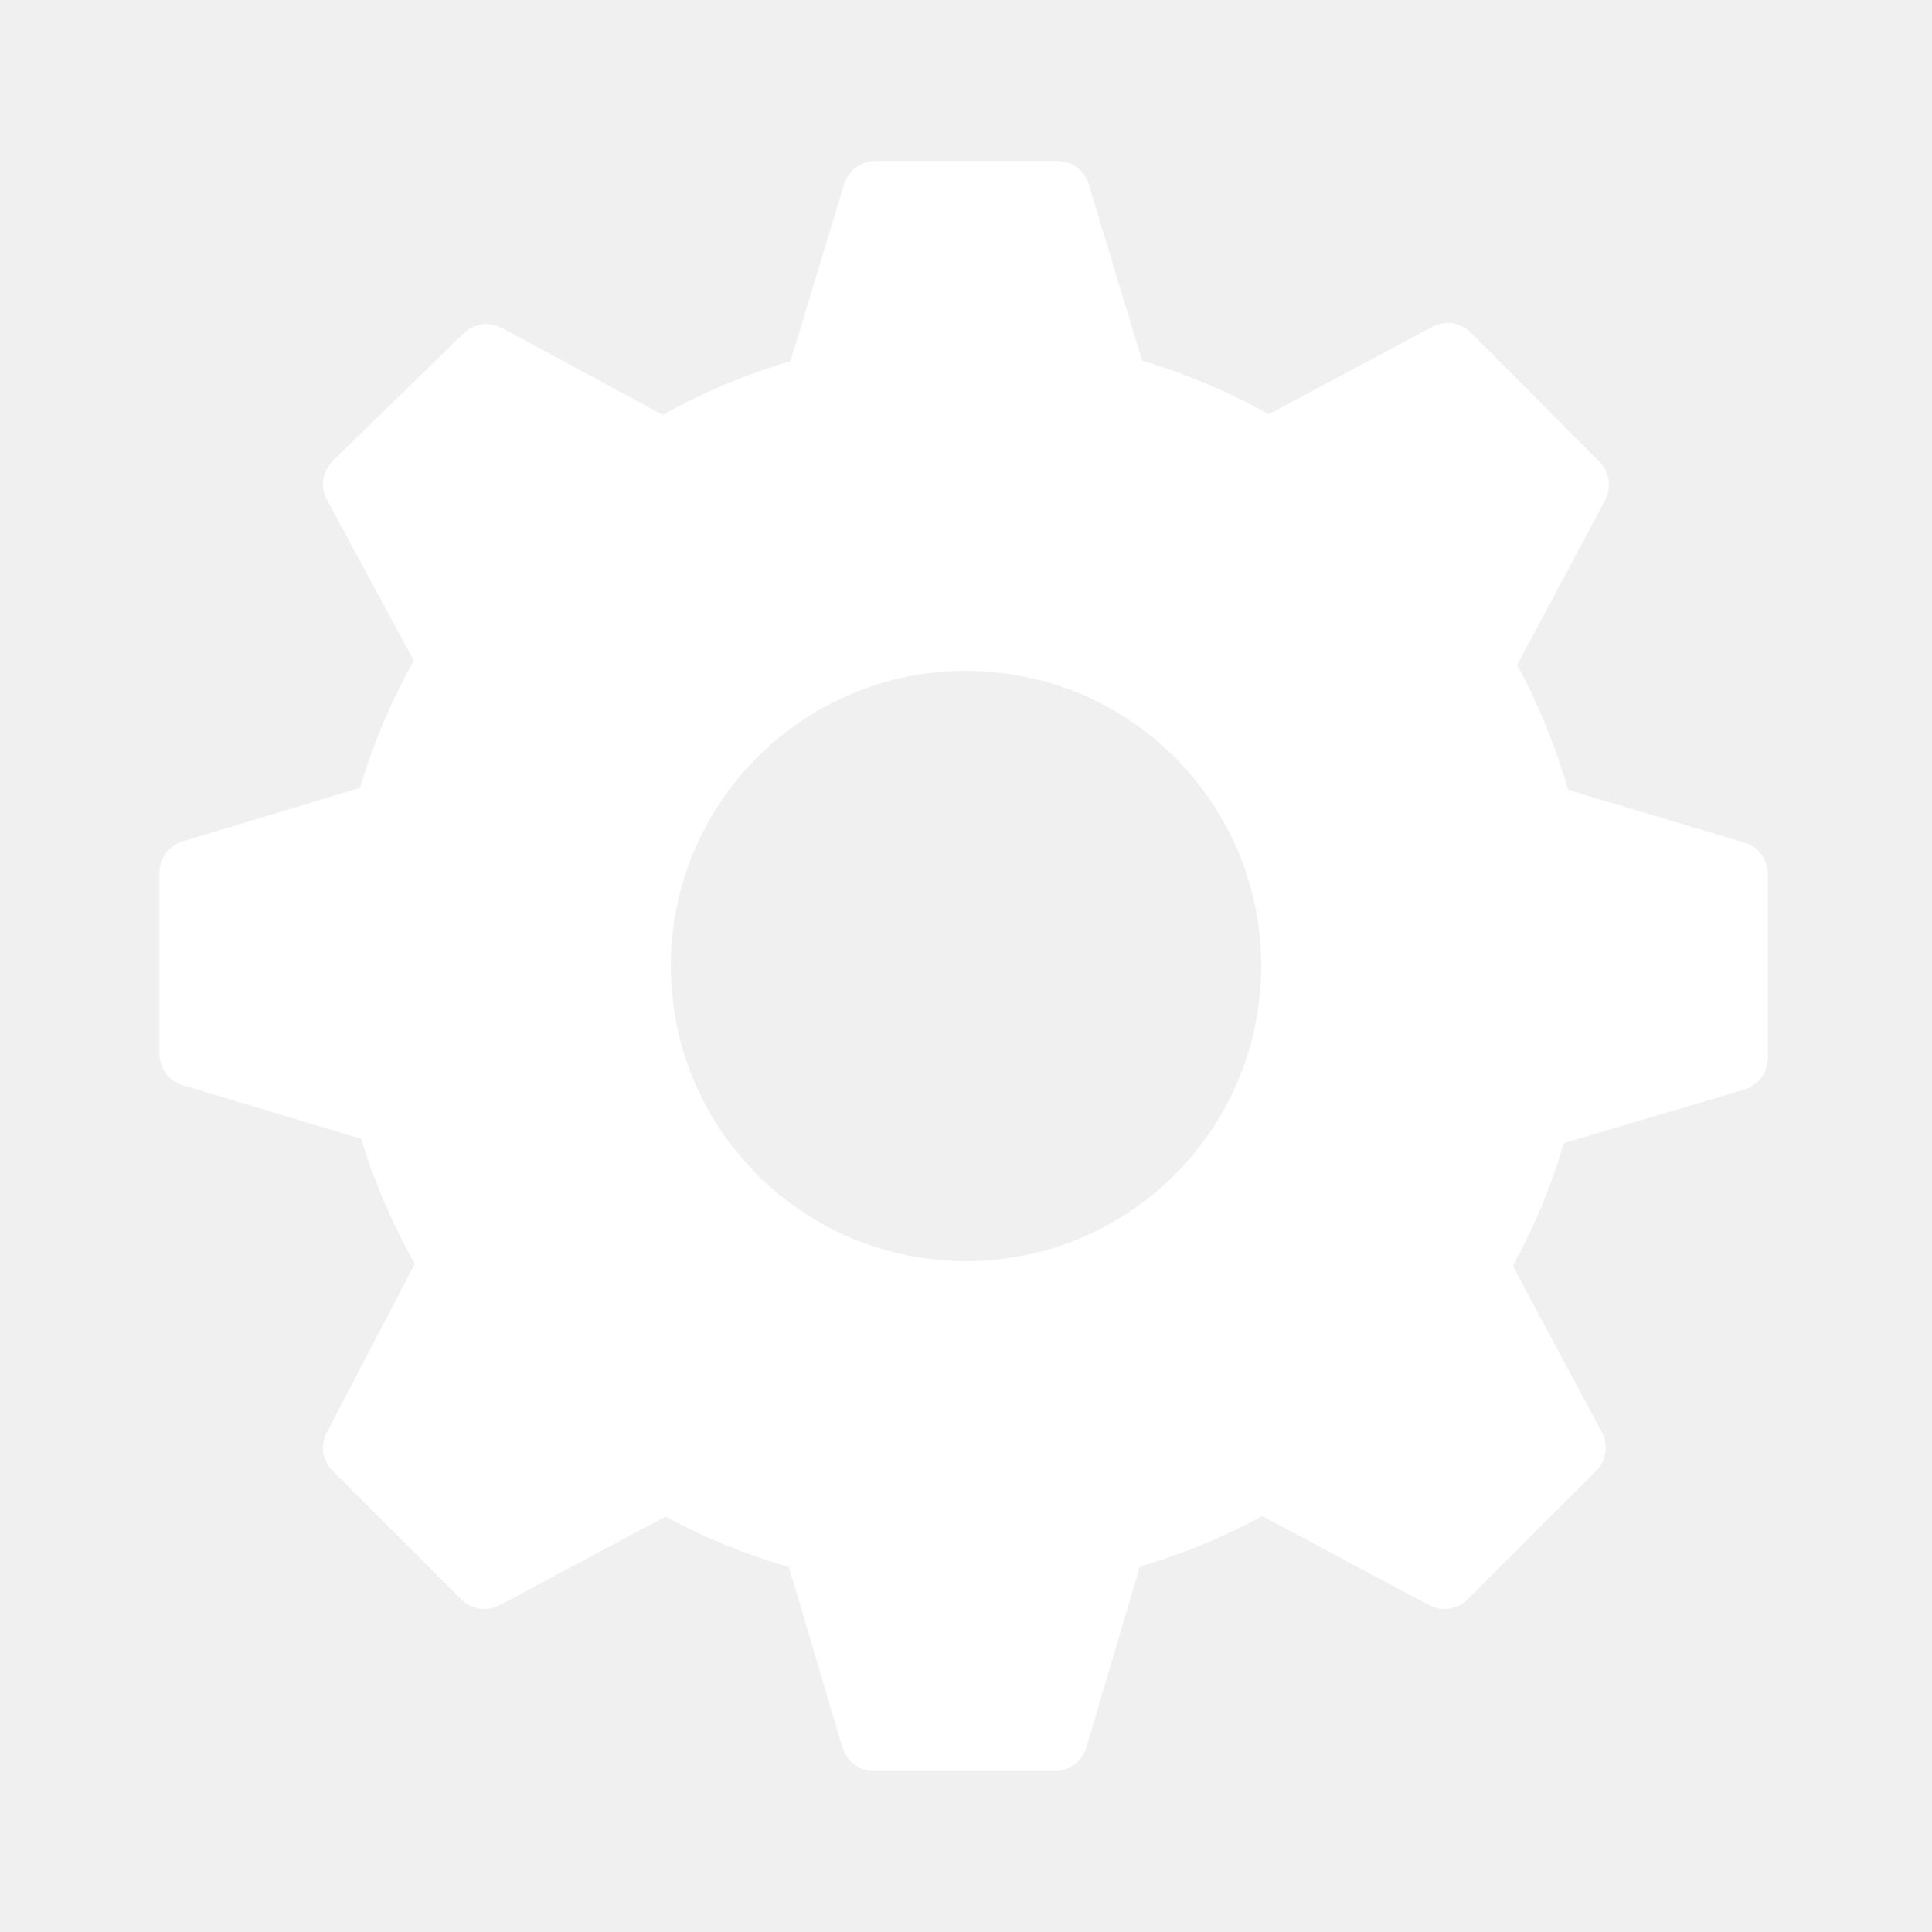
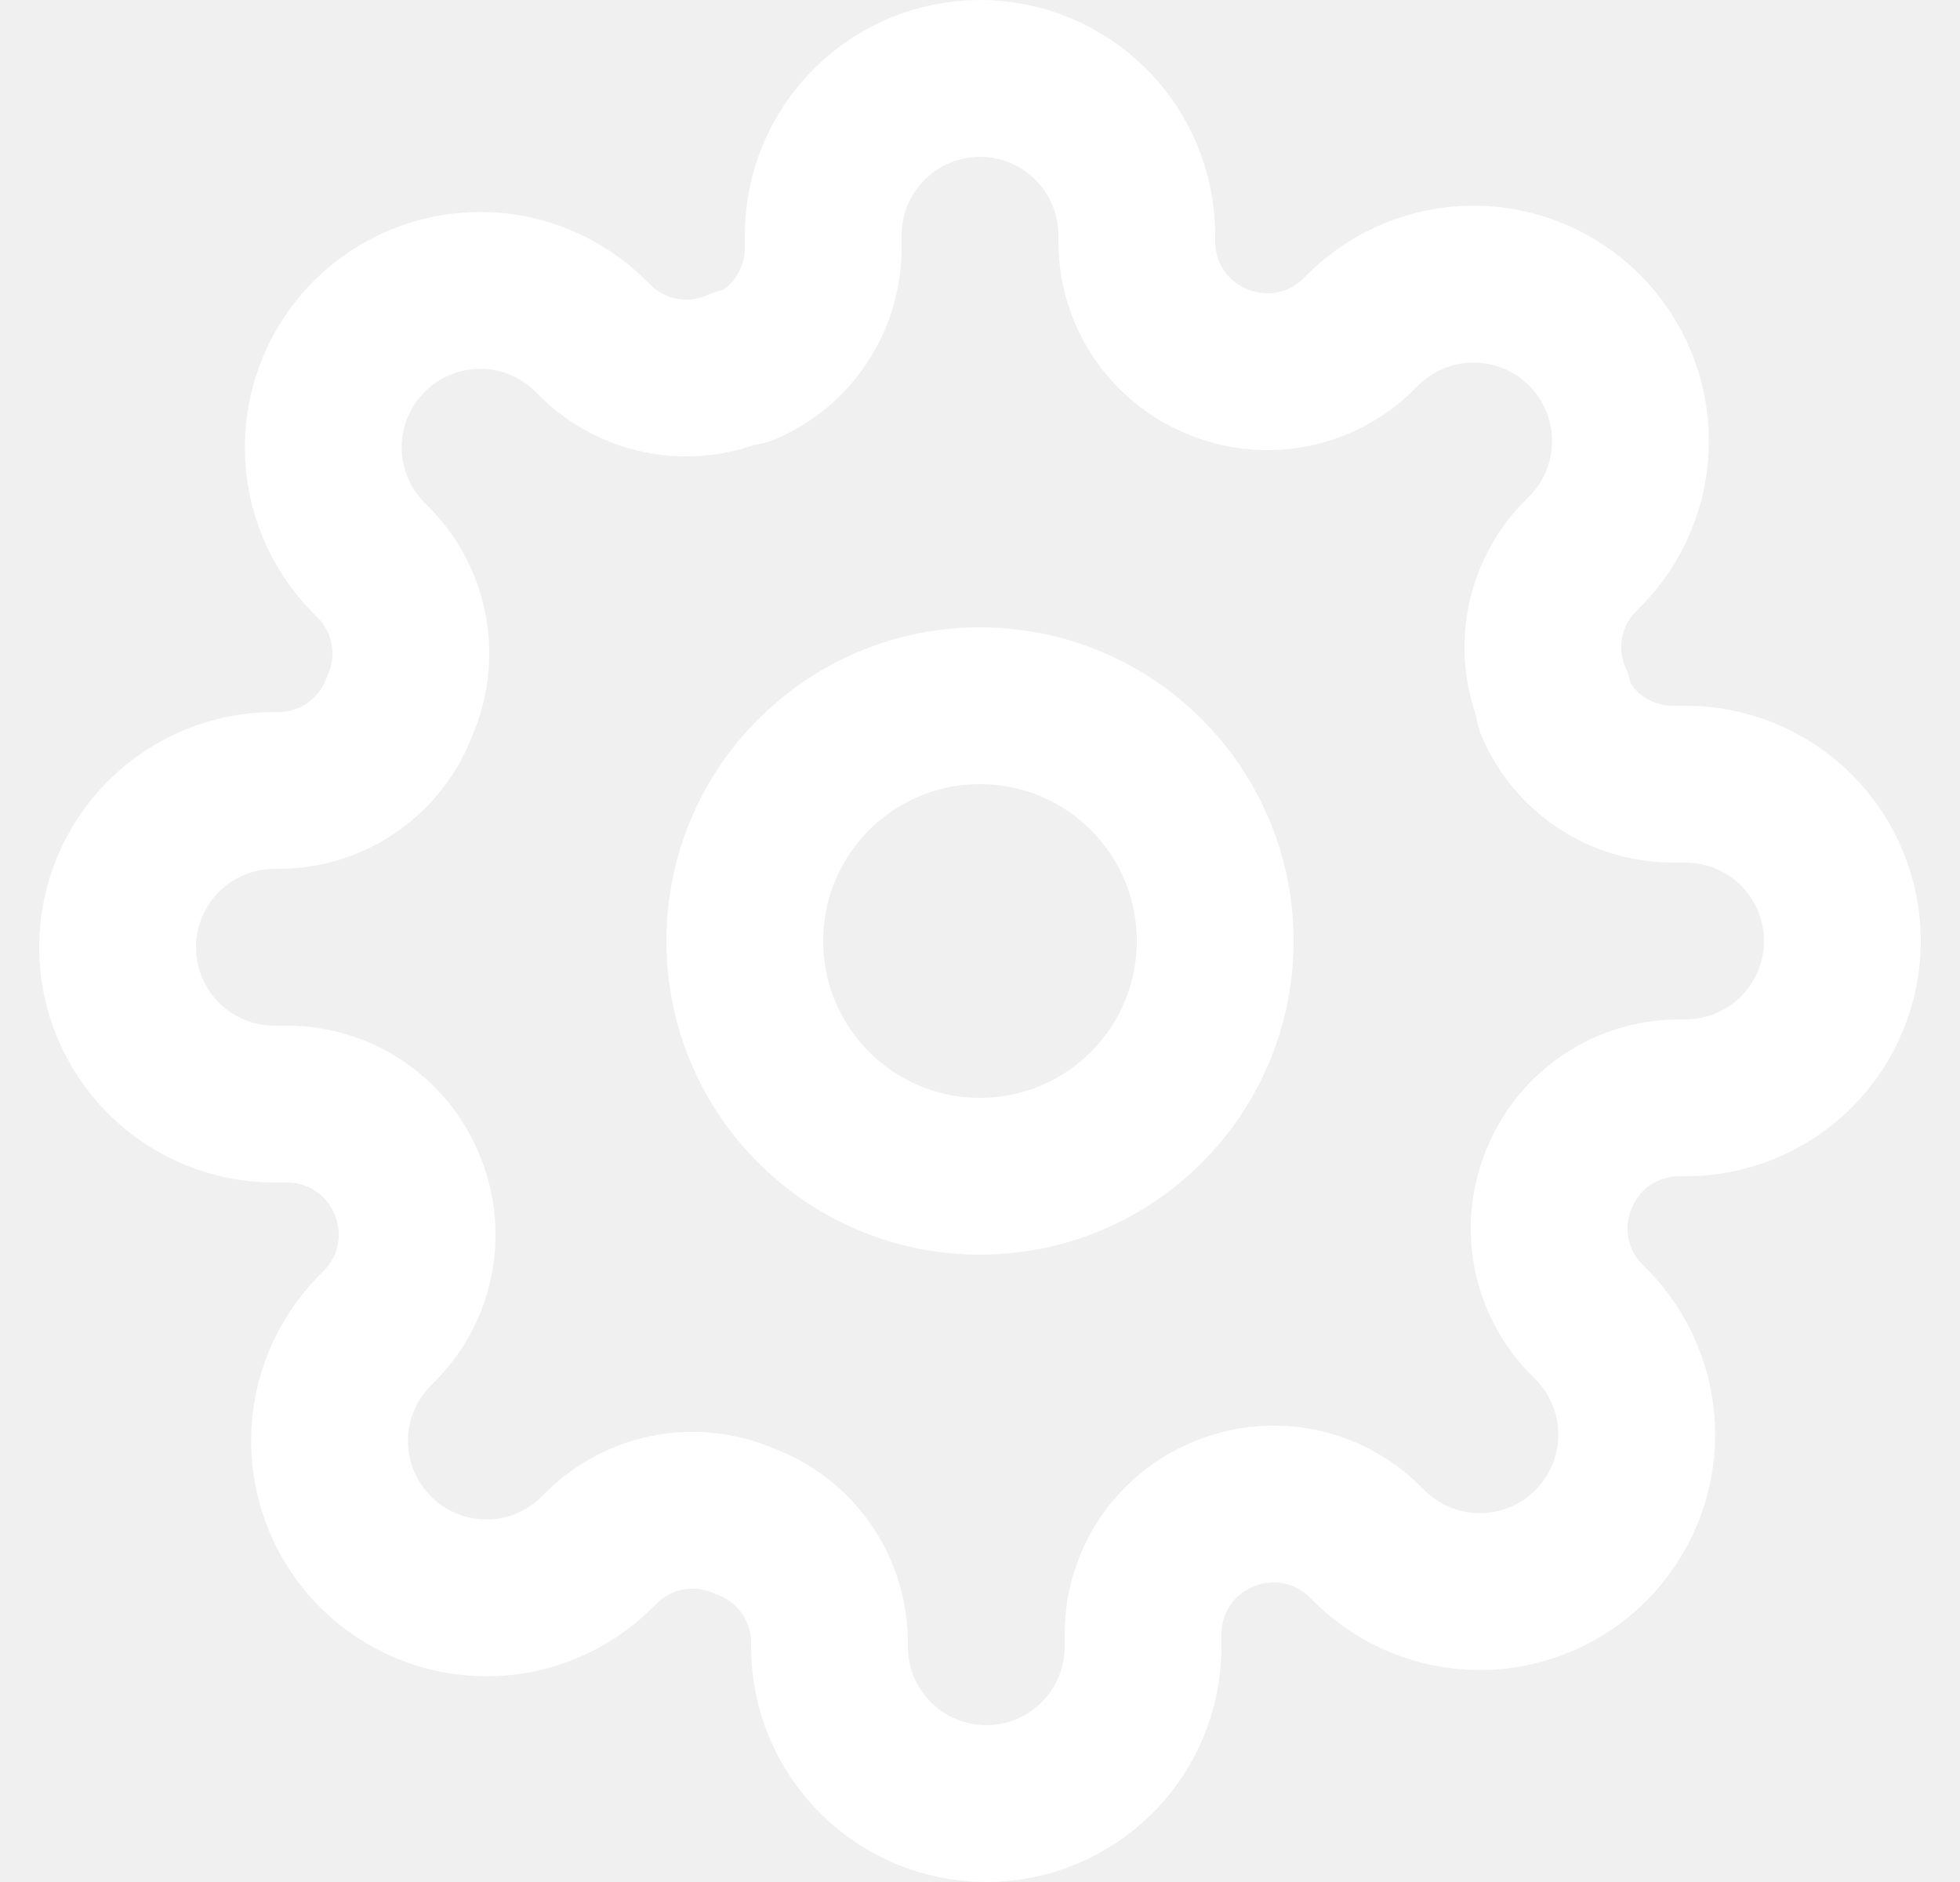
- <svg xmlns="http://www.w3.org/2000/svg" fill="#FFFFFF" width="800px" height="800px" viewBox="0 0 36 36" version="1.1" preserveAspectRatio="xMidYMid meet">
-   <path class="clr-i-solid clr-i-solid-path-1" d="M32.57,15.72l-3.35-1a11.65,11.65,0,0,0-.95-2.33l1.64-3.07a.61.61,0,0,0-.11-.72L27.41,6.2a.61.61,0,0,0-.72-.11L23.64,7.72a11.62,11.62,0,0,0-2.36-1l-1-3.31A.61.61,0,0,0,19.69,3H16.31a.61.61,0,0,0-.58.43l-1,3.3a11.63,11.63,0,0,0-2.38,1l-3-1.62a.61.61,0,0,0-.72.11L6.2,8.59a.61.61,0,0,0-.11.72l1.62,3a11.63,11.63,0,0,0-1,2.37l-3.31,1a.61.61,0,0,0-.43.58v3.38a.61.61,0,0,0,.43.58l3.33,1a11.62,11.62,0,0,0,1,2.33L6.09,26.69a.61.61,0,0,0,.11.72L8.59,29.8a.61.61,0,0,0,.72.11l3.09-1.65a11.65,11.65,0,0,0,2.3.94l1,3.37a.61.61,0,0,0,.58.43h3.38a.61.61,0,0,0,.58-.43l1-3.38a11.63,11.63,0,0,0,2.28-.94l3.11,1.66a.61.61,0,0,0,.72-.11l2.39-2.39a.61.61,0,0,0,.11-.72l-1.66-3.1a11.63,11.63,0,0,0,.95-2.29l3.37-1a.61.61,0,0,0,.43-.58V16.31A.61.61,0,0,0,32.57,15.72ZM18,23.5A5.5,5.5,0,1,1,23.5,18,5.5,5.5,0,0,1,18,23.5Z" />
-   <rect x="0" y="0" width="36" height="36" fill-opacity="0" />
+ <svg xmlns="http://www.w3.org/2000/svg" width="25" height="24" viewBox="0 0 25 24" fill="none">
+   <g clip-path="url(#clip0_740_30662)">
+     <path d="M12.5 15C14.157 15 15.5 13.657 15.5 12C15.5 10.343 14.157 9 12.5 9C10.843 9 9.5 10.343 9.5 12C9.5 13.657 10.843 15 12.5 15Z" stroke="white" stroke-width="2" stroke-linecap="round" stroke-linejoin="round" />
+     <path d="M19.9 15C19.767 15.302 19.727 15.636 19.786 15.961C19.845 16.285 20 16.584 20.23 16.82L20.29 16.88C20.476 17.066 20.623 17.286 20.724 17.529C20.825 17.772 20.877 18.032 20.877 18.295C20.877 18.558 20.825 18.818 20.724 19.061C20.623 19.304 20.476 19.524 20.29 19.71C20.104 19.896 19.884 20.044 19.641 20.144C19.398 20.245 19.138 20.297 18.875 20.297C18.612 20.297 18.352 20.245 18.109 20.144C17.866 20.044 17.646 19.896 17.46 19.71L17.4 19.65C17.164 19.419 16.865 19.265 16.541 19.206C16.216 19.147 15.882 19.187 15.58 19.32C15.284 19.447 15.032 19.657 14.854 19.925C14.677 20.194 14.581 20.508 14.58 20.83V21C14.58 21.53 14.369 22.039 13.994 22.414C13.619 22.789 13.11 23 12.58 23C12.05 23 11.541 22.789 11.166 22.414C10.791 22.039 10.58 21.53 10.58 21V20.91C10.572 20.579 10.465 20.258 10.273 19.989C10.08 19.719 9.811 19.514 9.5 19.4C9.198 19.267 8.864 19.227 8.539 19.286C8.215 19.345 7.916 19.5 7.68 19.73L7.62 19.79C7.434 19.976 7.214 20.123 6.971 20.224C6.728 20.325 6.468 20.377 6.205 20.377C5.942 20.377 5.682 20.325 5.439 20.224C5.196 20.123 4.976 19.976 4.79 19.79C4.604 19.604 4.457 19.384 4.356 19.141C4.255 18.898 4.203 18.638 4.203 18.375C4.203 18.112 4.255 17.852 4.356 17.609C4.457 17.366 4.604 17.146 4.79 16.96L4.85 16.9C5.081 16.664 5.235 16.365 5.294 16.041C5.353 15.716 5.313 15.382 5.18 15.08C5.053 14.784 4.843 14.532 4.574 14.354C4.306 14.177 3.992 14.081 3.67 14.08H3.5C2.97 14.08 2.461 13.869 2.086 13.494C1.711 13.119 1.5 12.61 1.5 12.08C1.5 11.55 1.711 11.041 2.086 10.666C2.461 10.291 2.97 10.08 3.5 10.08H3.59C3.921 10.072 4.242 9.965 4.511 9.773C4.781 9.58 4.986 9.311 5.1 9C5.233 8.698 5.273 8.364 5.214 8.039C5.155 7.715 5.001 7.416 4.77 7.18L4.71 7.12C4.524 6.934 4.377 6.714 4.276 6.471C4.175 6.228 4.123 5.968 4.123 5.705C4.123 5.442 4.175 5.182 4.276 4.939C4.377 4.696 4.524 4.476 4.71 4.29C4.896 4.104 5.116 3.957 5.359 3.856C5.602 3.755 5.862 3.703 6.125 3.703C6.388 3.703 6.648 3.755 6.891 3.856C7.134 3.957 7.354 4.104 7.54 4.29L7.6 4.35C7.836 4.581 8.135 4.735 8.459 4.794C8.784 4.853 9.118 4.813 9.42 4.68H9.5C9.796 4.553 10.048 4.343 10.226 4.074C10.403 3.806 10.499 3.492 10.5 3.17V3C10.5 2.47 10.711 1.961 11.086 1.586C11.461 1.211 11.97 1 12.5 1C13.03 1 13.539 1.211 13.914 1.586C14.289 1.961 14.5 2.47 14.5 3V3.09C14.501 3.412 14.597 3.726 14.774 3.994C14.952 4.263 15.204 4.473 15.5 4.6C15.802 4.733 16.136 4.773 16.461 4.714C16.785 4.655 17.084 4.501 17.32 4.27L17.38 4.21C17.566 4.024 17.786 3.877 18.029 3.776C18.272 3.675 18.532 3.623 18.795 3.623C19.058 3.623 19.318 3.675 19.561 3.776C19.804 3.877 20.024 4.024 20.21 4.21C20.396 4.396 20.544 4.616 20.644 4.859C20.745 5.102 20.797 5.362 20.797 5.625C20.797 5.888 20.745 6.148 20.644 6.391C20.544 6.634 20.396 6.854 20.21 7.04L20.15 7.1C19.919 7.336 19.765 7.635 19.706 7.959C19.647 8.284 19.687 8.618 19.82 8.92V9C19.947 9.296 20.157 9.548 20.425 9.726C20.694 9.903 21.008 9.999 21.33 10H21.5C22.03 10 22.539 10.211 22.914 10.586C23.289 10.961 23.5 11.47 23.5 12C23.5 12.53 23.289 13.039 22.914 13.414C22.539 13.789 22.03 14 21.5 14H21.41C21.088 14.001 20.774 14.097 20.506 14.274C20.237 14.452 20.027 14.704 19.9 15Z" stroke="white" stroke-width="2" stroke-linecap="round" stroke-linejoin="round" />
+   </g>
+   <defs>
+     <clipPath id="clip0_740_30662">
+       <rect width="24" height="24" fill="white" transform="translate(0.5)" />
+     </clipPath>
+   </defs>
</svg>
